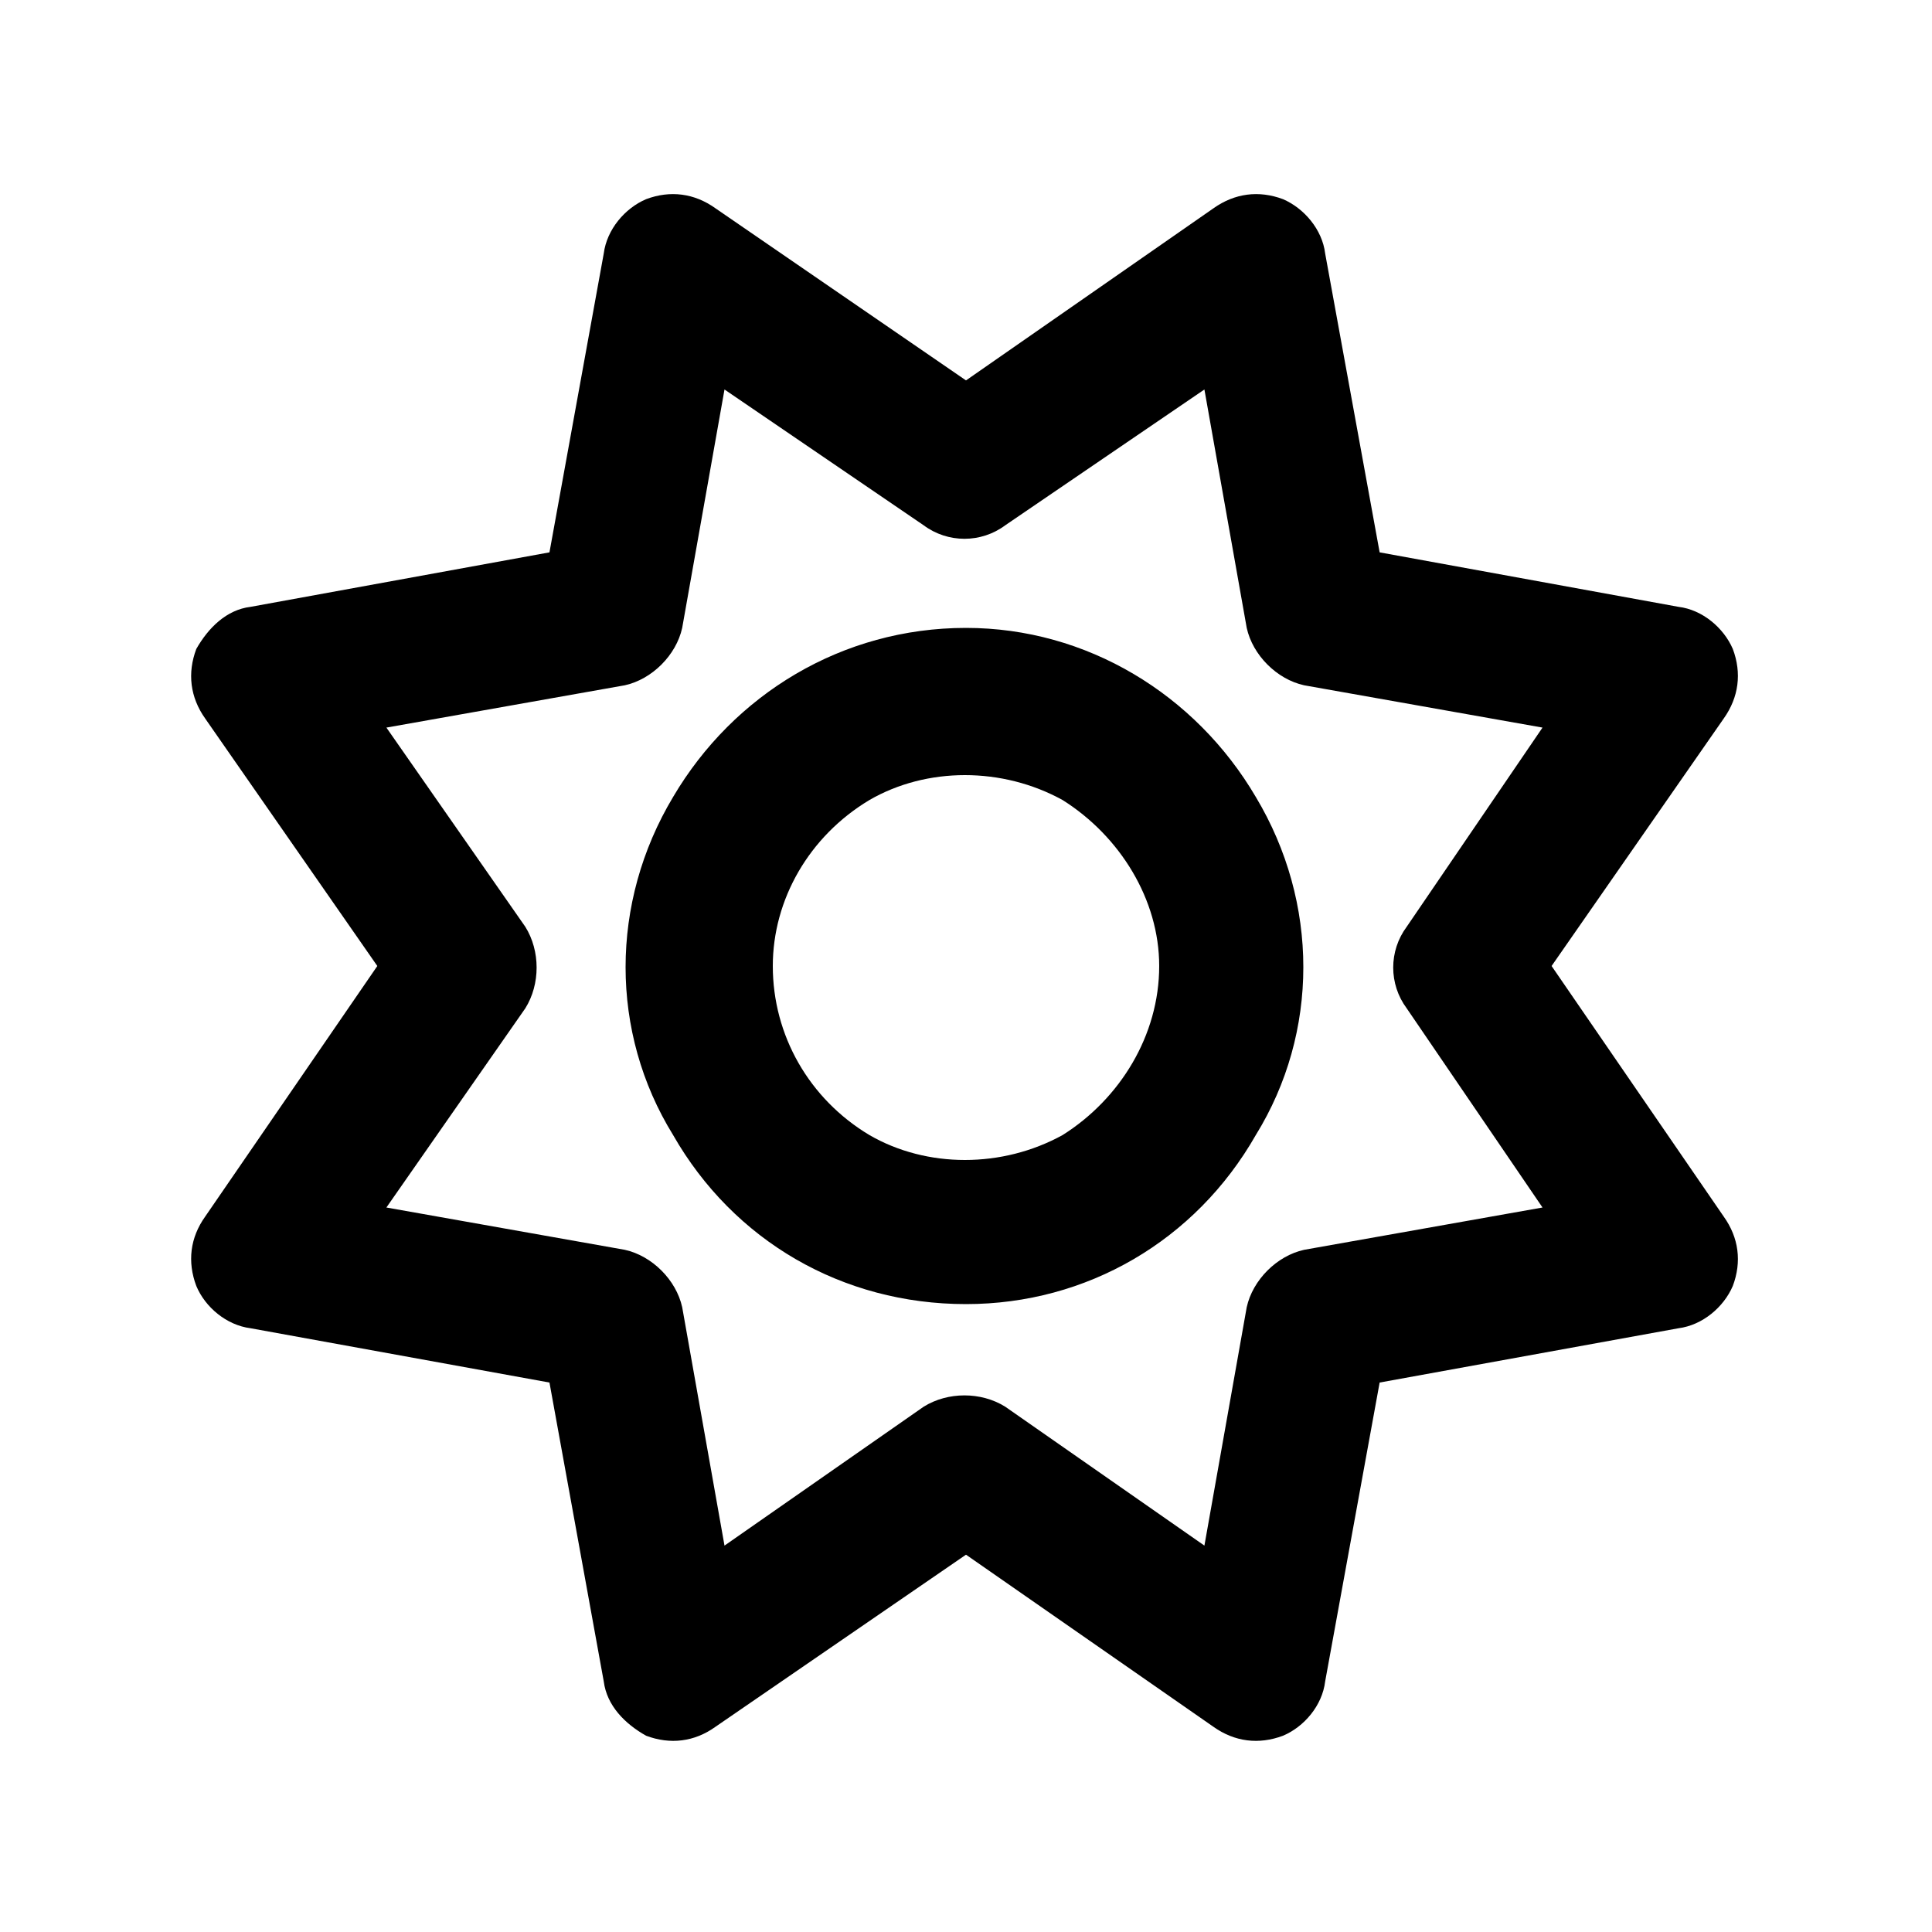
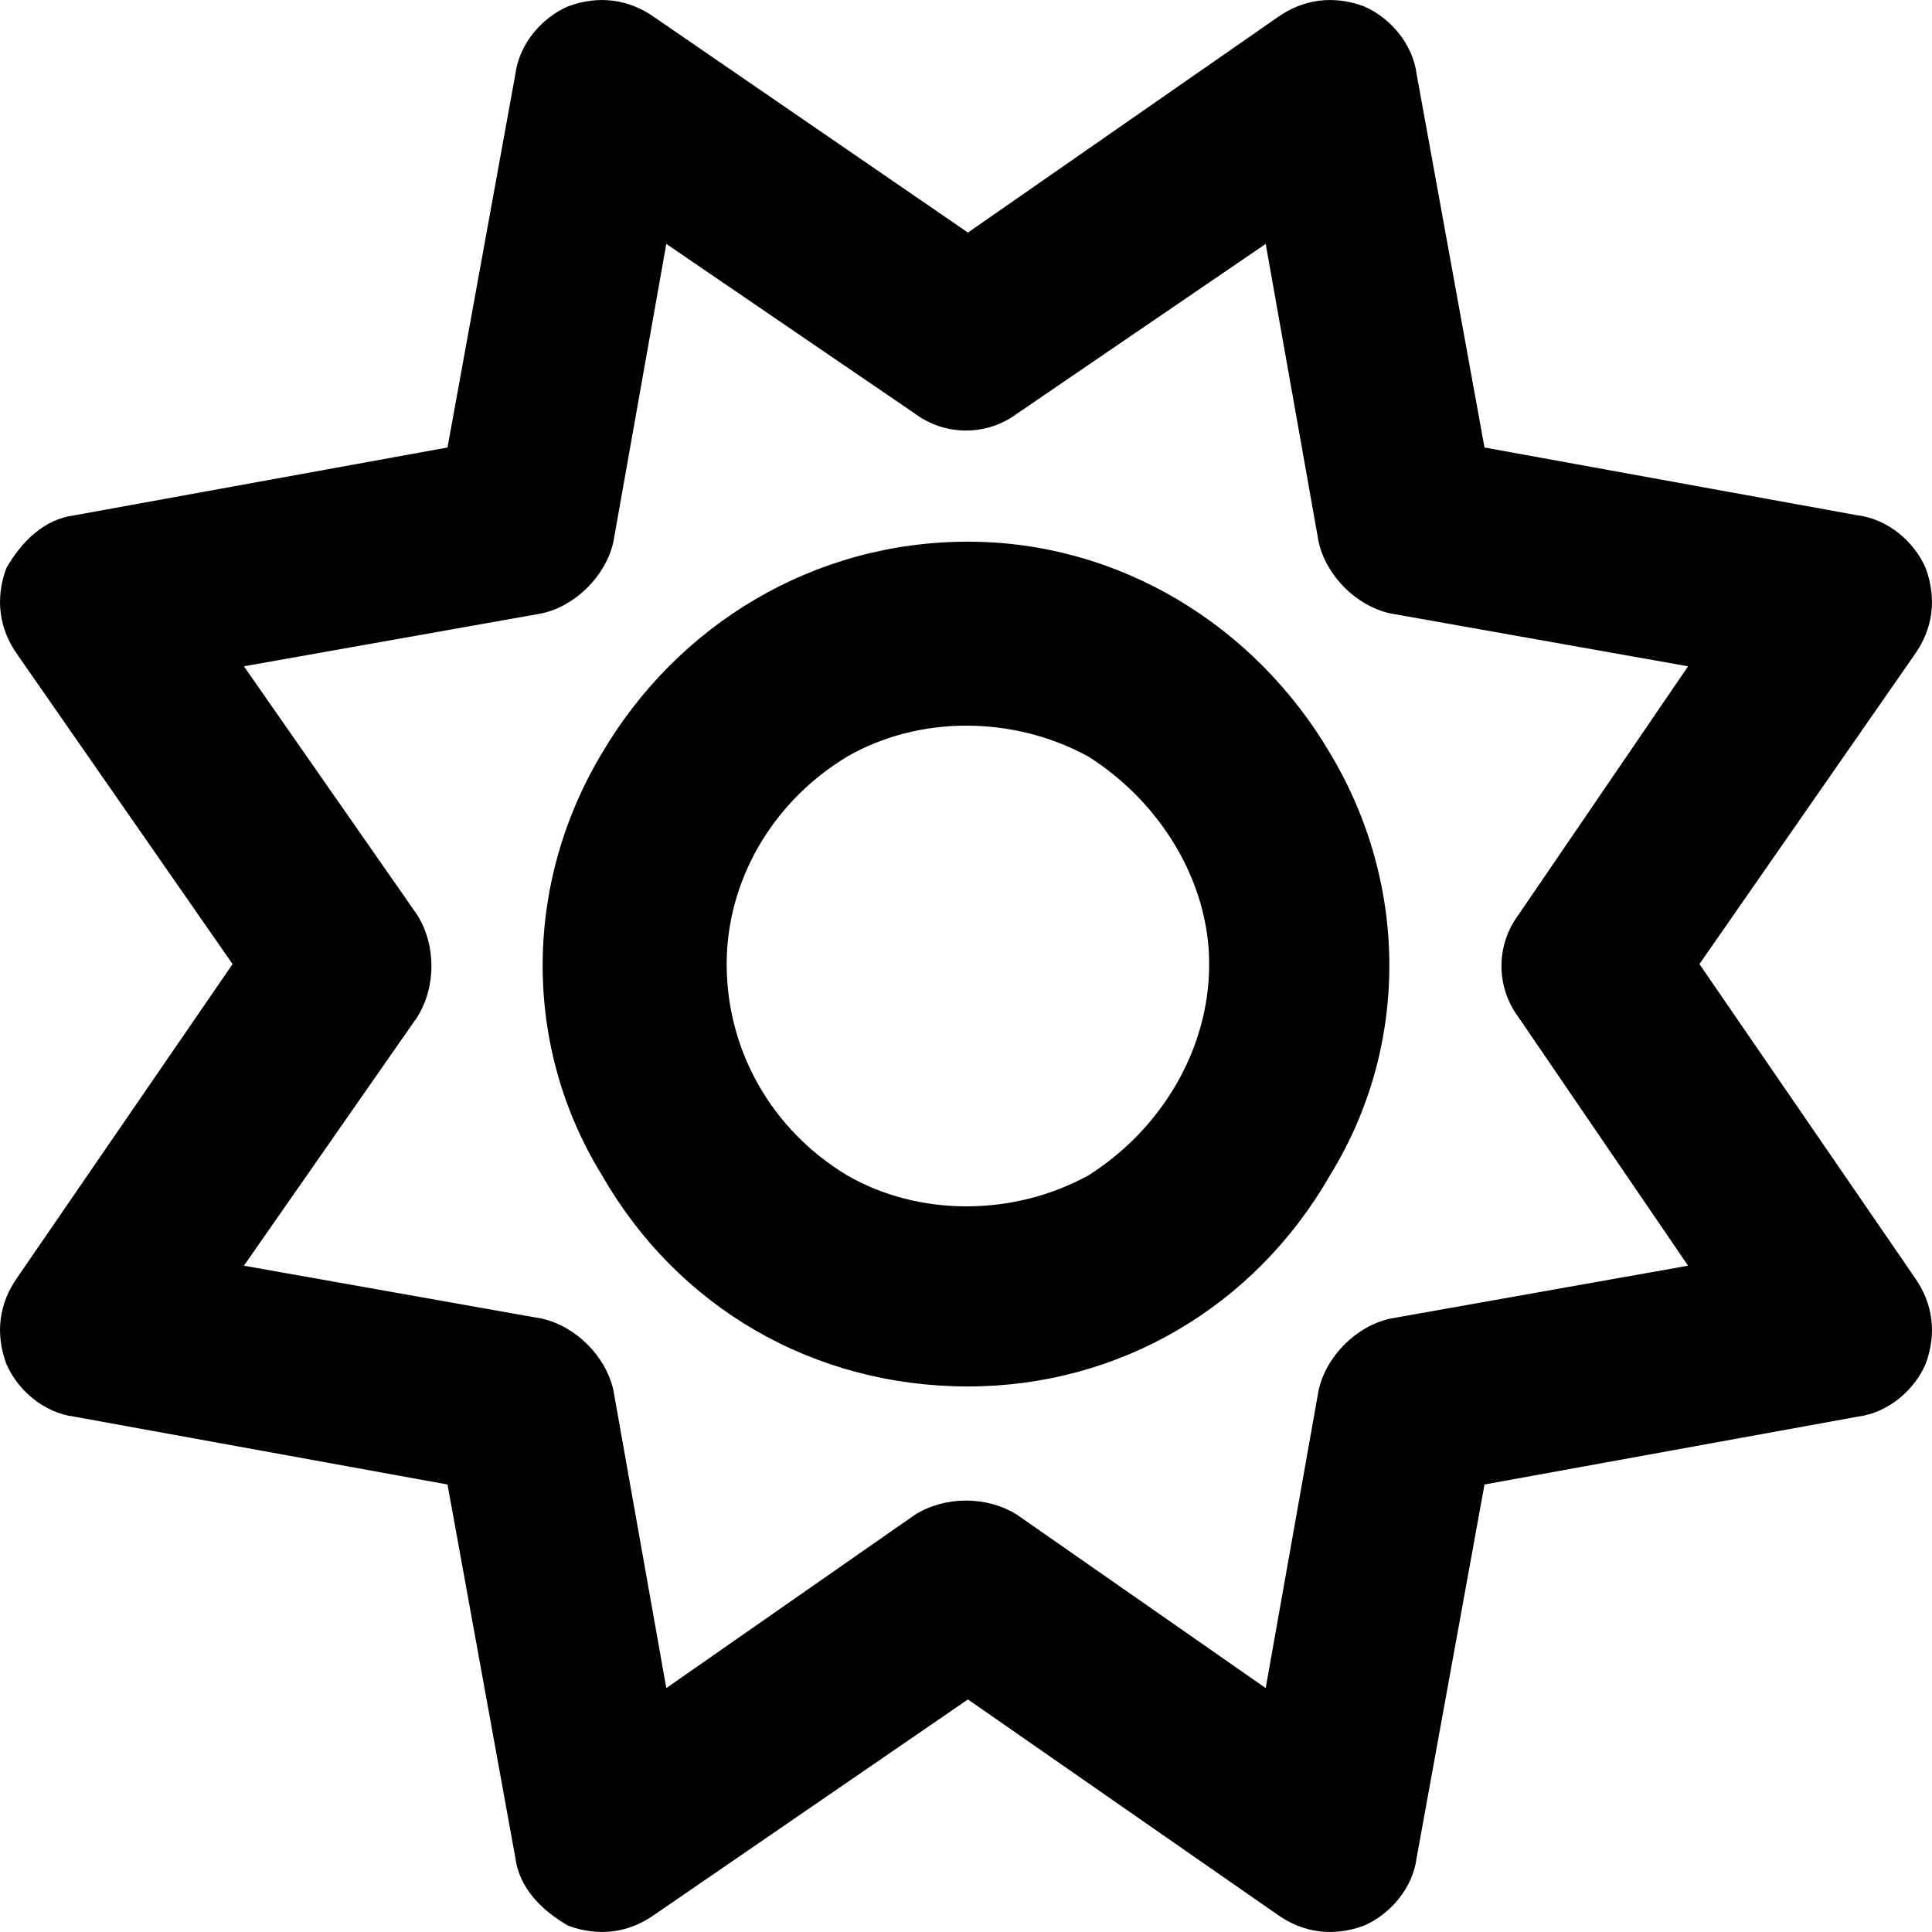
- <svg xmlns="http://www.w3.org/2000/svg" width="10" height="10" viewBox="0 0 10 10" fill="none">
-   <path d="M6.859 1.312L7.141 2.859L8.688 3.141C8.812 3.156 8.922 3.25 8.969 3.359C9.016 3.484 9 3.609 8.922 3.719L8.031 5L8.922 6.297C9 6.406 9.016 6.531 8.969 6.656C8.922 6.766 8.812 6.859 8.688 6.875L7.141 7.156L6.859 8.703C6.844 8.828 6.75 8.938 6.641 8.984C6.516 9.031 6.391 9.016 6.281 8.938L5 8.047L3.703 8.938C3.594 9.016 3.469 9.031 3.344 8.984C3.234 8.922 3.141 8.828 3.125 8.703L2.844 7.156L1.297 6.875C1.172 6.859 1.062 6.766 1.016 6.656C0.969 6.531 0.984 6.406 1.062 6.297L1.953 5L1.062 3.719C0.984 3.609 0.969 3.484 1.016 3.359C1.078 3.25 1.172 3.156 1.297 3.141L2.844 2.859L3.125 1.312C3.141 1.188 3.234 1.078 3.344 1.031C3.469 0.984 3.594 1 3.703 1.078L5 1.969L6.281 1.078C6.391 1 6.516 0.984 6.641 1.031C6.75 1.078 6.844 1.188 6.859 1.312ZM5.203 2.719C5.078 2.812 4.906 2.812 4.781 2.719L3.75 2.016L3.531 3.25C3.5 3.391 3.375 3.516 3.234 3.547L2 3.766L2.719 4.797C2.797 4.922 2.797 5.094 2.719 5.219L2 6.25L3.234 6.469C3.375 6.5 3.5 6.625 3.531 6.766L3.75 8L4.781 7.281C4.906 7.203 5.078 7.203 5.203 7.281L6.234 8L6.453 6.766C6.484 6.625 6.609 6.5 6.75 6.469L7.984 6.25L7.281 5.219C7.188 5.094 7.188 4.922 7.281 4.797L7.984 3.766L6.75 3.547C6.609 3.516 6.484 3.391 6.453 3.25L6.234 2.016L5.203 2.719ZM5 6.75C4.359 6.75 3.797 6.422 3.484 5.875C3.156 5.344 3.156 4.672 3.484 4.125C3.797 3.594 4.359 3.25 5 3.25C5.625 3.25 6.188 3.594 6.5 4.125C6.828 4.672 6.828 5.344 6.5 5.875C6.188 6.422 5.625 6.75 5 6.75ZM4 5C4 5.359 4.188 5.688 4.5 5.875C4.797 6.047 5.188 6.047 5.5 5.875C5.797 5.688 6 5.359 6 5C6 4.656 5.797 4.328 5.5 4.141C5.188 3.969 4.797 3.969 4.5 4.141C4.188 4.328 4 4.656 4 5Z" fill="black" />
+ <svg xmlns="http://www.w3.org/2000/svg" width="8" height="8" viewBox="0 0 8 8" fill="none">
+   <path d="M5.866 0.307L6.147 1.853L7.693 2.134C7.818 2.15 7.927 2.243 7.974 2.353C8.02 2.478 8.005 2.603 7.927 2.712L7.037 3.992L7.927 5.288C8.005 5.397 8.02 5.522 7.974 5.647C7.927 5.757 7.818 5.85 7.693 5.866L6.147 6.147L5.866 7.693C5.85 7.818 5.757 7.927 5.647 7.974C5.522 8.02 5.397 8.005 5.288 7.927L4.008 7.037L2.712 7.927C2.603 8.005 2.478 8.02 2.353 7.974C2.243 7.911 2.15 7.818 2.134 7.693L1.853 6.147L0.307 5.866C0.182 5.85 0.073 5.757 0.026 5.647C-0.02 5.522 -0.005 5.397 0.073 5.288L0.963 3.992L0.073 2.712C-0.005 2.603 -0.02 2.478 0.026 2.353C0.089 2.243 0.182 2.15 0.307 2.134L1.853 1.853L2.134 0.307C2.15 0.182 2.243 0.073 2.353 0.026C2.478 -0.02 2.603 -0.005 2.712 0.073L4.008 0.963L5.288 0.073C5.397 -0.005 5.522 -0.02 5.647 0.026C5.757 0.073 5.85 0.182 5.866 0.307ZM4.211 1.713C4.086 1.806 3.914 1.806 3.789 1.713L2.759 1.01L2.54 2.243C2.509 2.384 2.384 2.509 2.243 2.54L1.01 2.759L1.728 3.789C1.806 3.914 1.806 4.086 1.728 4.211L1.01 5.241L2.243 5.46C2.384 5.491 2.509 5.616 2.54 5.757L2.759 6.99L3.789 6.272C3.914 6.194 4.086 6.194 4.211 6.272L5.241 6.99L5.46 5.757C5.491 5.616 5.616 5.491 5.757 5.46L6.99 5.241L6.287 4.211C6.194 4.086 6.194 3.914 6.287 3.789L6.99 2.759L5.757 2.54C5.616 2.509 5.491 2.384 5.46 2.243L5.241 1.01L4.211 1.713ZM4.008 5.741C3.368 5.741 2.806 5.413 2.493 4.867C2.165 4.336 2.165 3.664 2.493 3.118C2.806 2.587 3.368 2.243 4.008 2.243C4.632 2.243 5.194 2.587 5.507 3.118C5.835 3.664 5.835 4.336 5.507 4.867C5.194 5.413 4.632 5.741 4.008 5.741ZM3.009 3.992C3.009 4.351 3.196 4.679 3.508 4.867C3.805 5.038 4.195 5.038 4.507 4.867C4.804 4.679 5.007 4.351 5.007 3.992C5.007 3.649 4.804 3.321 4.507 3.133C4.195 2.962 3.805 2.962 3.508 3.133C3.196 3.321 3.009 3.649 3.009 3.992Z" fill="black" />
</svg>
